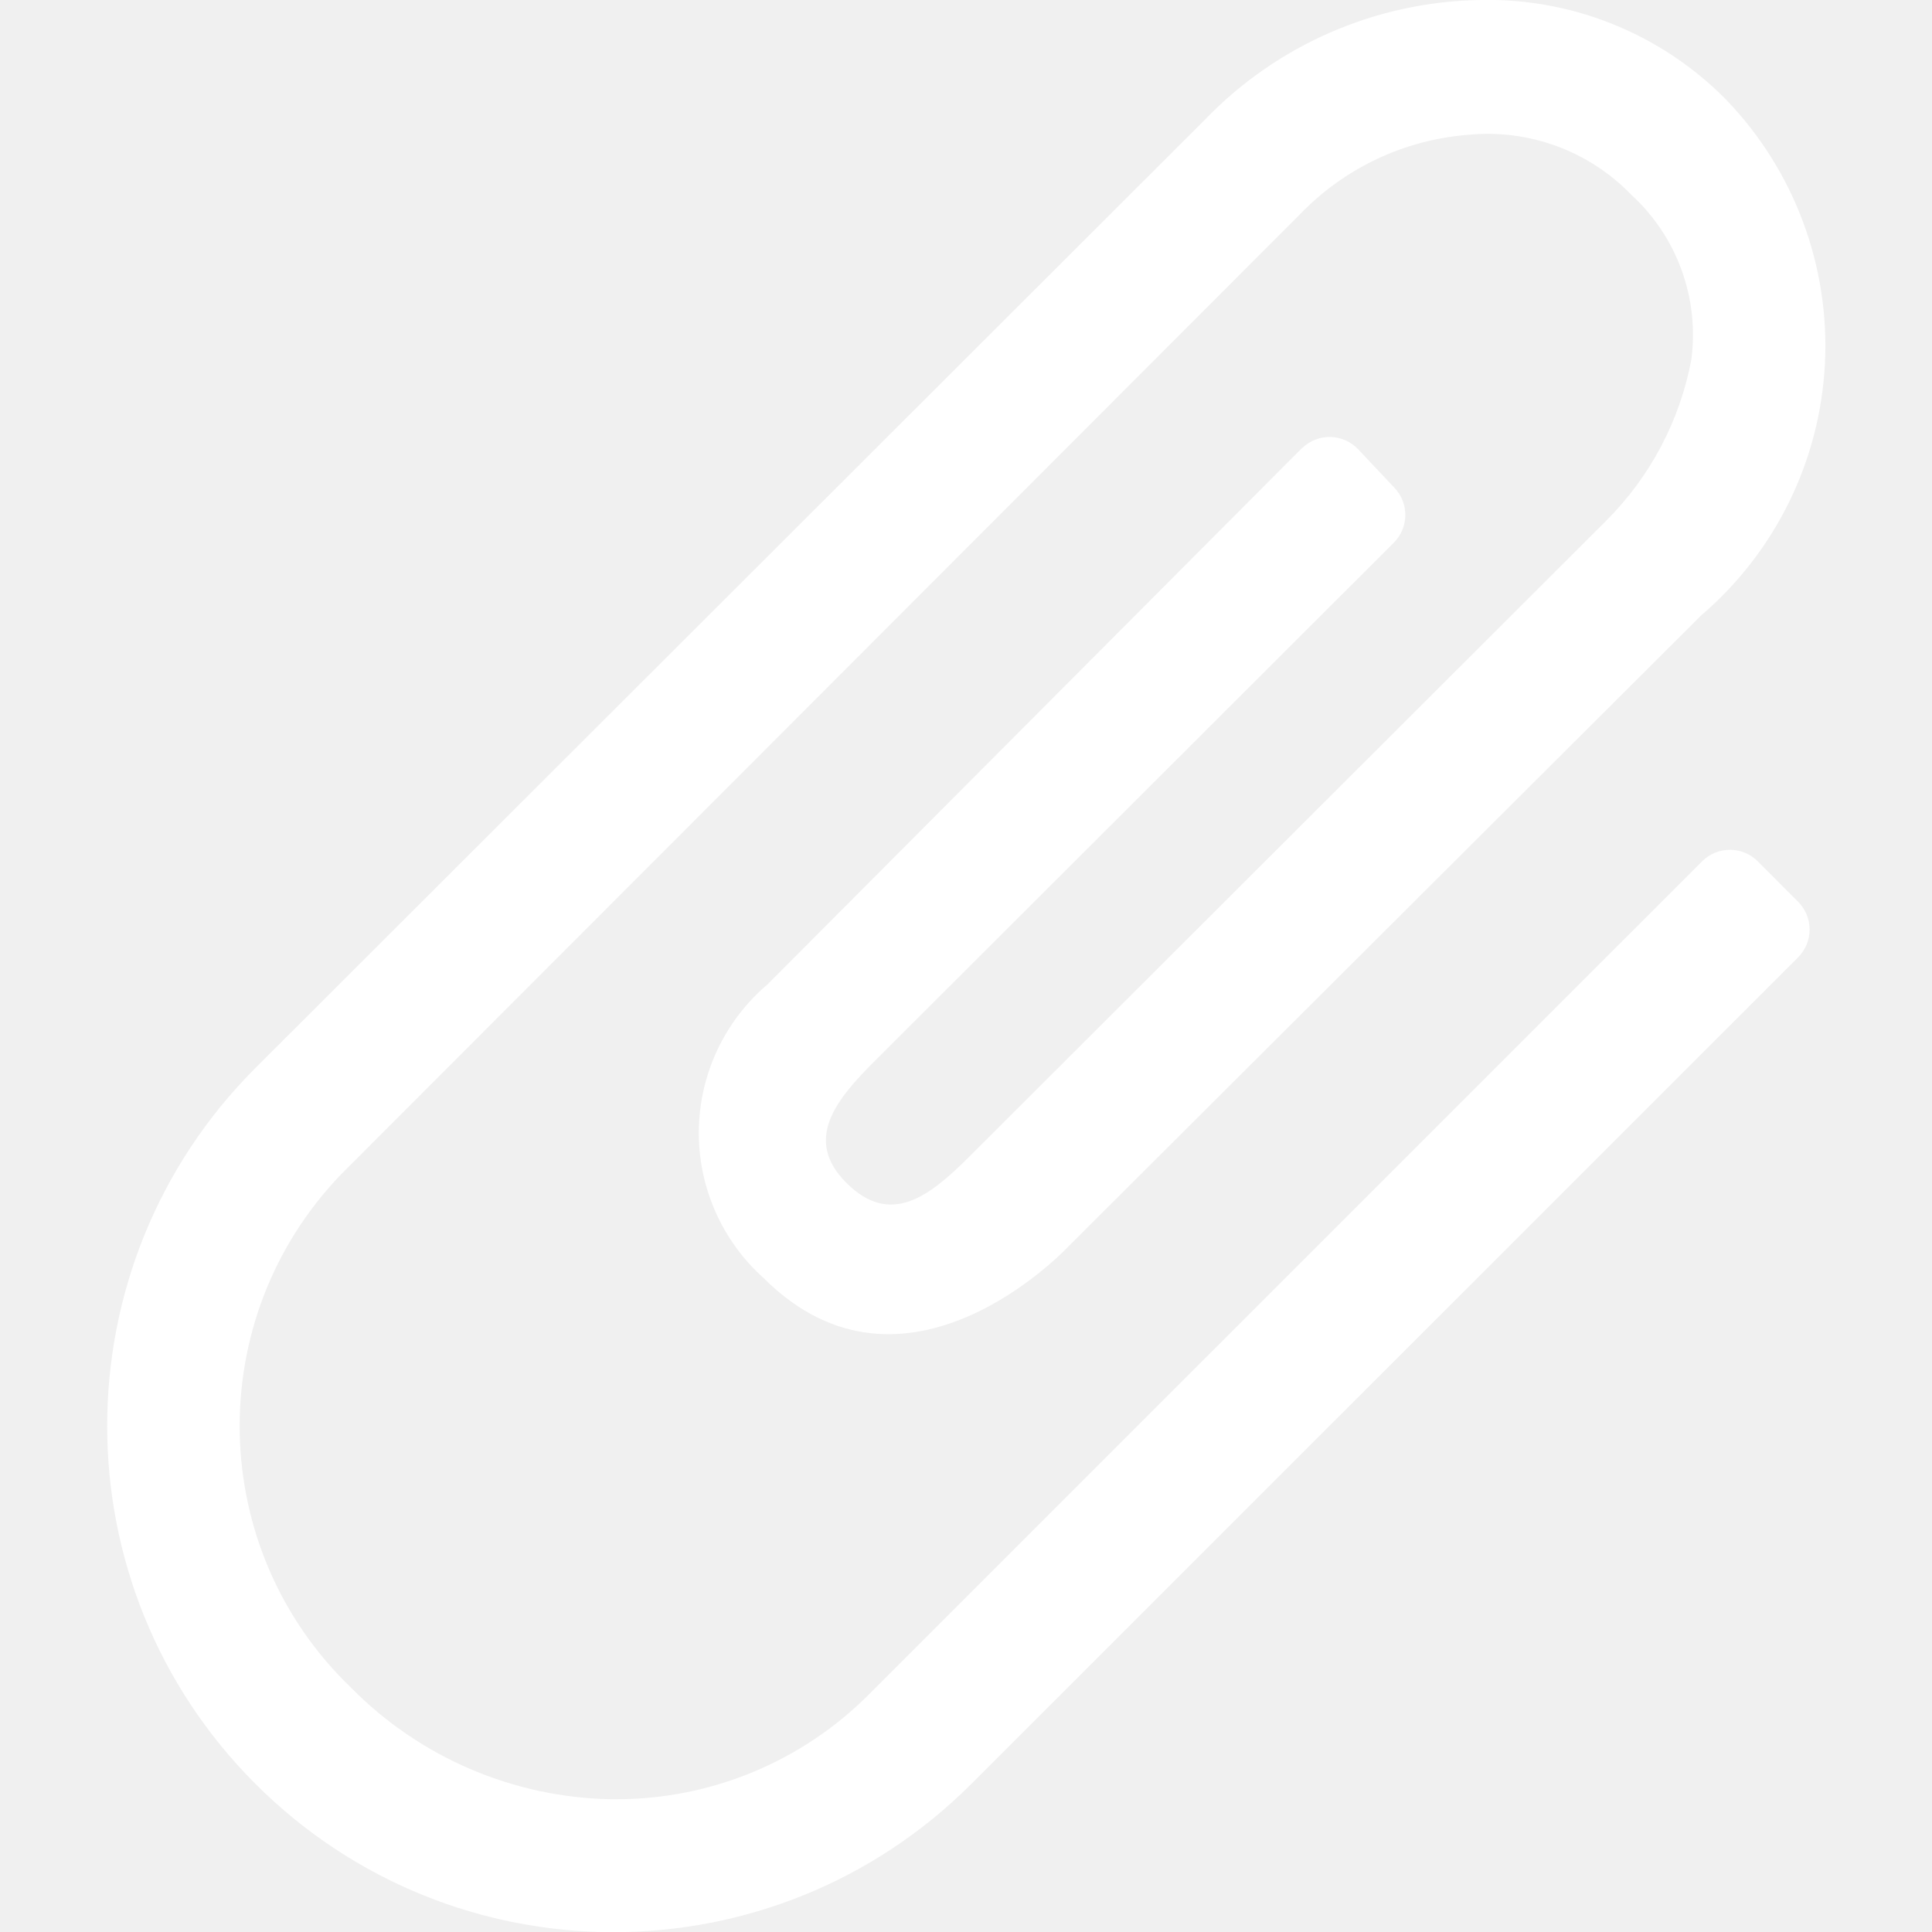
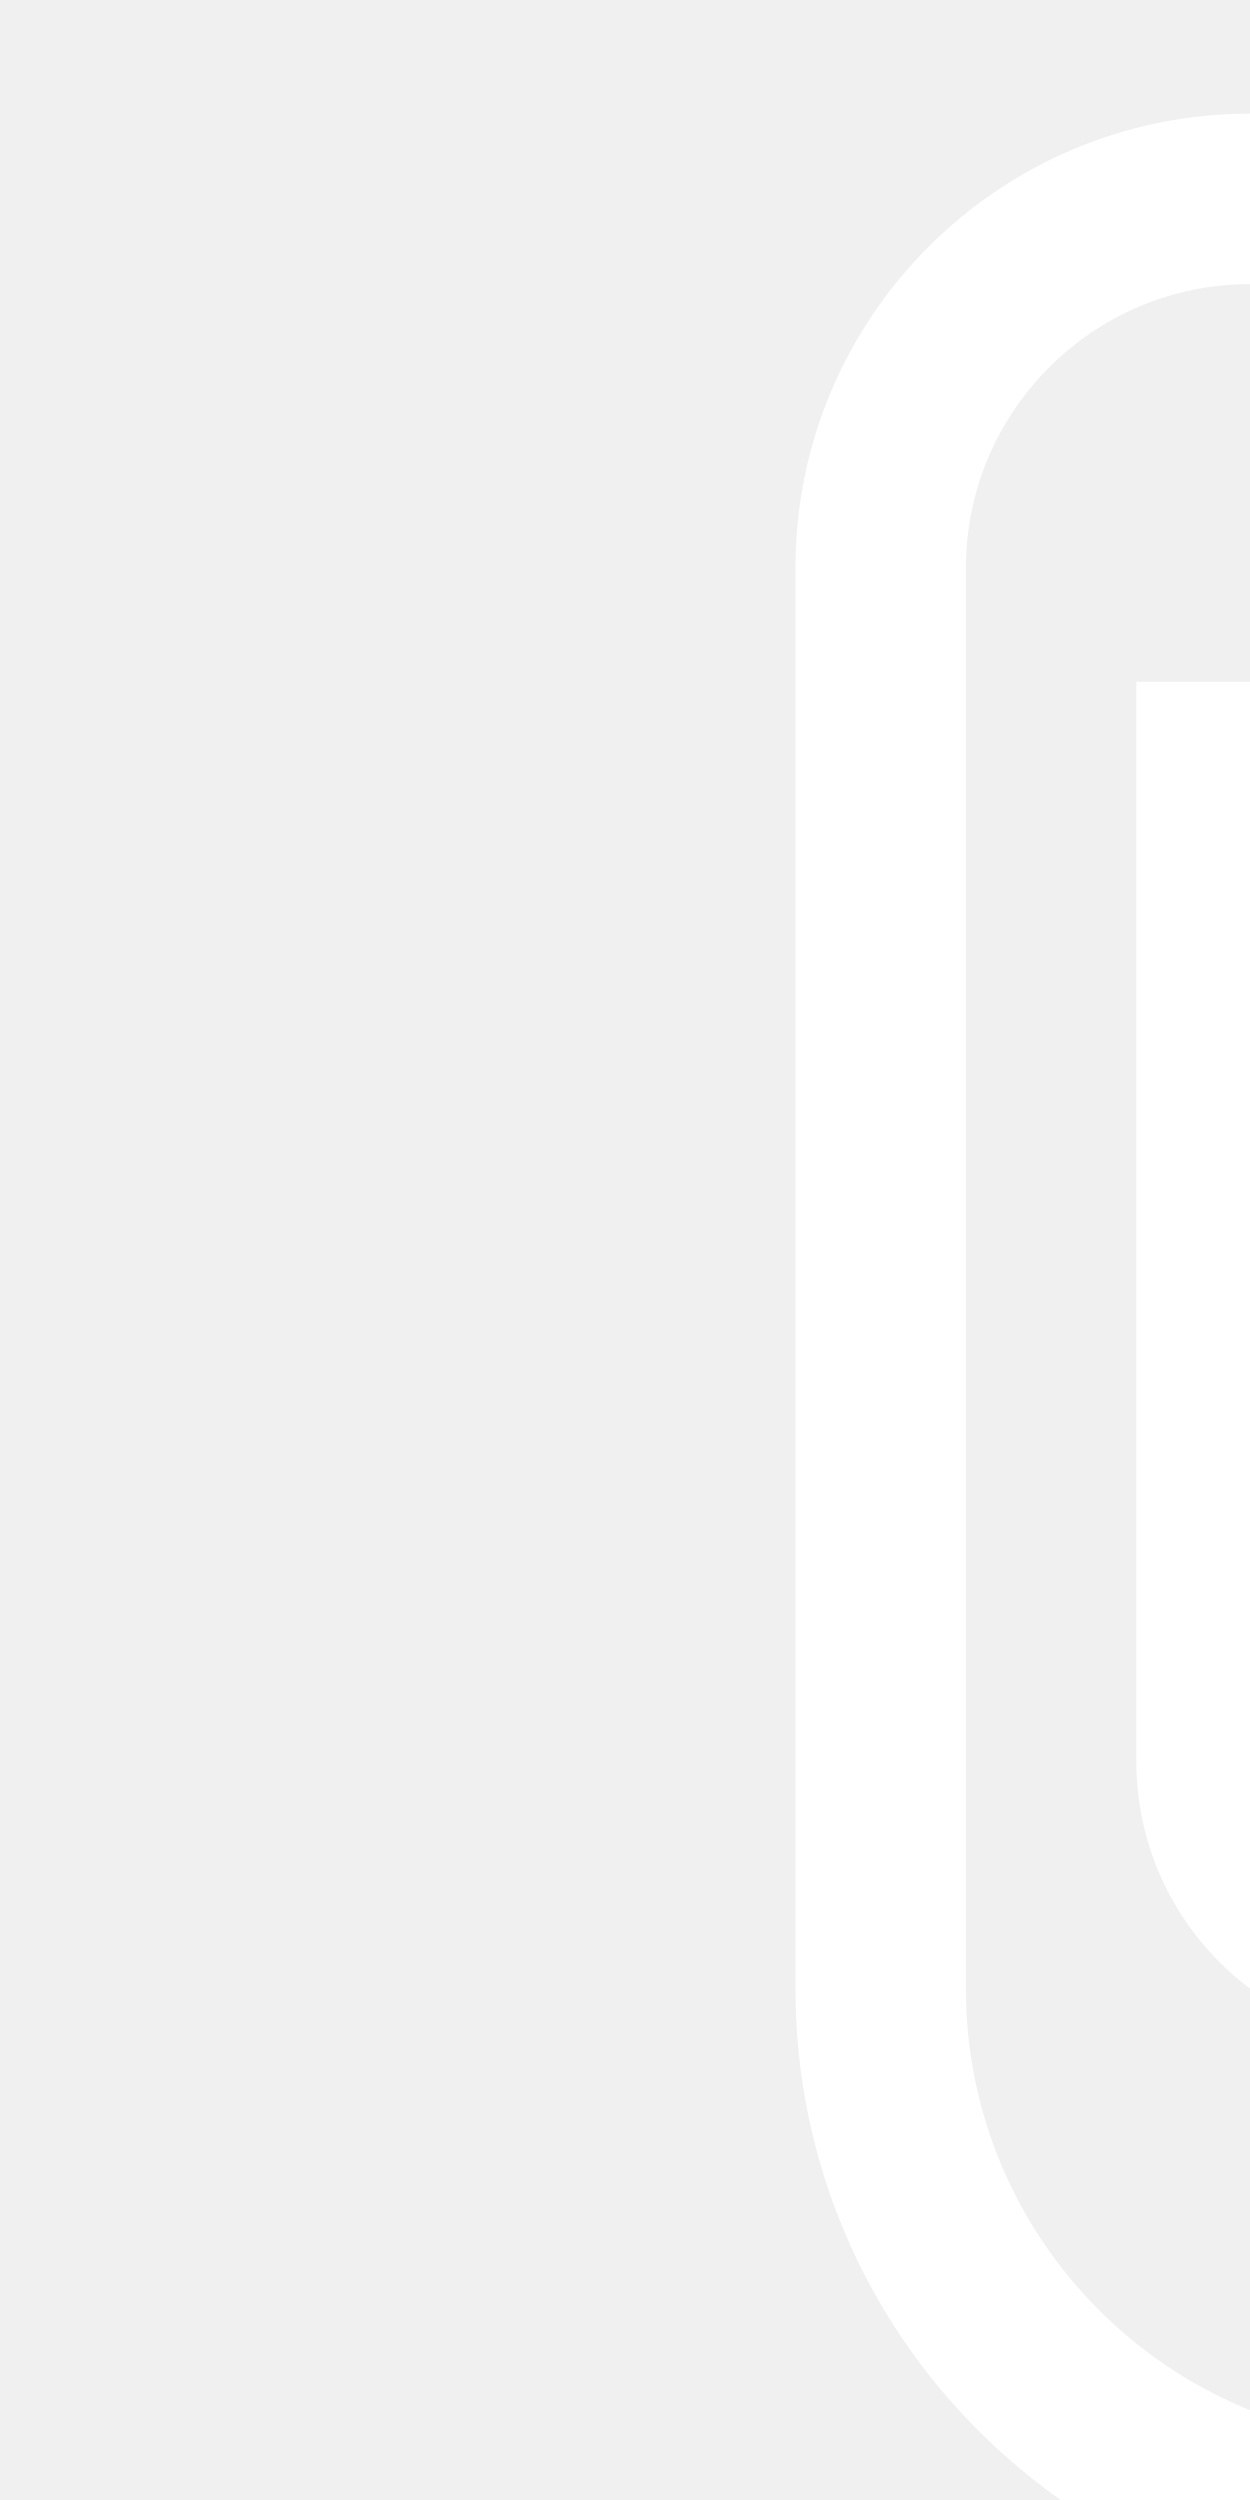
- <svg xmlns="http://www.w3.org/2000/svg" height="18" viewBox="0 0 18 18" width="18">
-   <defs>
-     <style>
-       .a {
-         fill: #fff;
-       }
-     </style>
-   </defs>
-   <rect id="Canvas" fill="#ff13dc" opacity="0" width="18" height="18" />
-   <path class="a" d="M8.104,15.778a3.32,3.32,0,0,1-2.364.985h-.053A3.488,3.488,0,0,1,3.273,15.726a3.382,3.382,0,0,1-.098-4.782L3.223,10.896l8.889-8.9A2.437,2.437,0,0,1,13.679,1.256a1.86,1.86,0,0,1,1.521.56,1.769,1.769,0,0,1,.558,1.534,2.87,2.87,0,0,1-.792,1.5L9.036,10.771c-.382.383-.742.657-1.15.25s-.088-.784.263-1.135c.134-.134,4.124-4.119,4.837-4.83a.366.366,0,0,0,.007-.51l-.338-.359a.367.367,0,0,0-.519-.016L12.127,4.178,7.15,9.172a1.816,1.816,0,0,0-.036,2.735c1.331,1.33,2.841-.295,2.841-.295L15.85,5.733a3.305,3.305,0,0,0,.236-4.8A3.114,3.114,0,0,0,13.794,0a3.638,3.638,0,0,0-2.566,1.113L2.38,9.95a4.716,4.716,0,0,0,6.67,6.67l7.702-7.7a.367.367,0,0,0,0-.519l-.375-.376a.367.367,0,0,0-.519,0Z" />
+ <svg xmlns="http://www.w3.org/2000/svg" focusable="false" height="24px" preserveaspectratio="xMidYMid meet" style="pointer-events: none; display: block; width: 100%; height: 100%;" version="1.1" viewbox="0 0 24 24" width="24px">
+   <g>
+     <path d="M16.5 6v11.5c0 2.21-1.79 4-4 4s-4-1.79-4-4V5c0-1.38 1.12-2.5 2.5-2.5s2.5 1.12 2.5 2.5v10.5c0 .55-.45 1-1 1s-1-.45-1-1V6H10v9.5c0 1.38 1.12 2.5 2.5 2.5s2.5-1.12 2.5-2.5V5c0-2.21-1.79-4-4-4S7 2.79 7 5v12.5c0 3.04 2.46 5.5 5.5 5.5s5.5-2.46 5.5-5.5V6h-1.5z" fill="#fff">
+   </path>
+   </g>
</svg>
